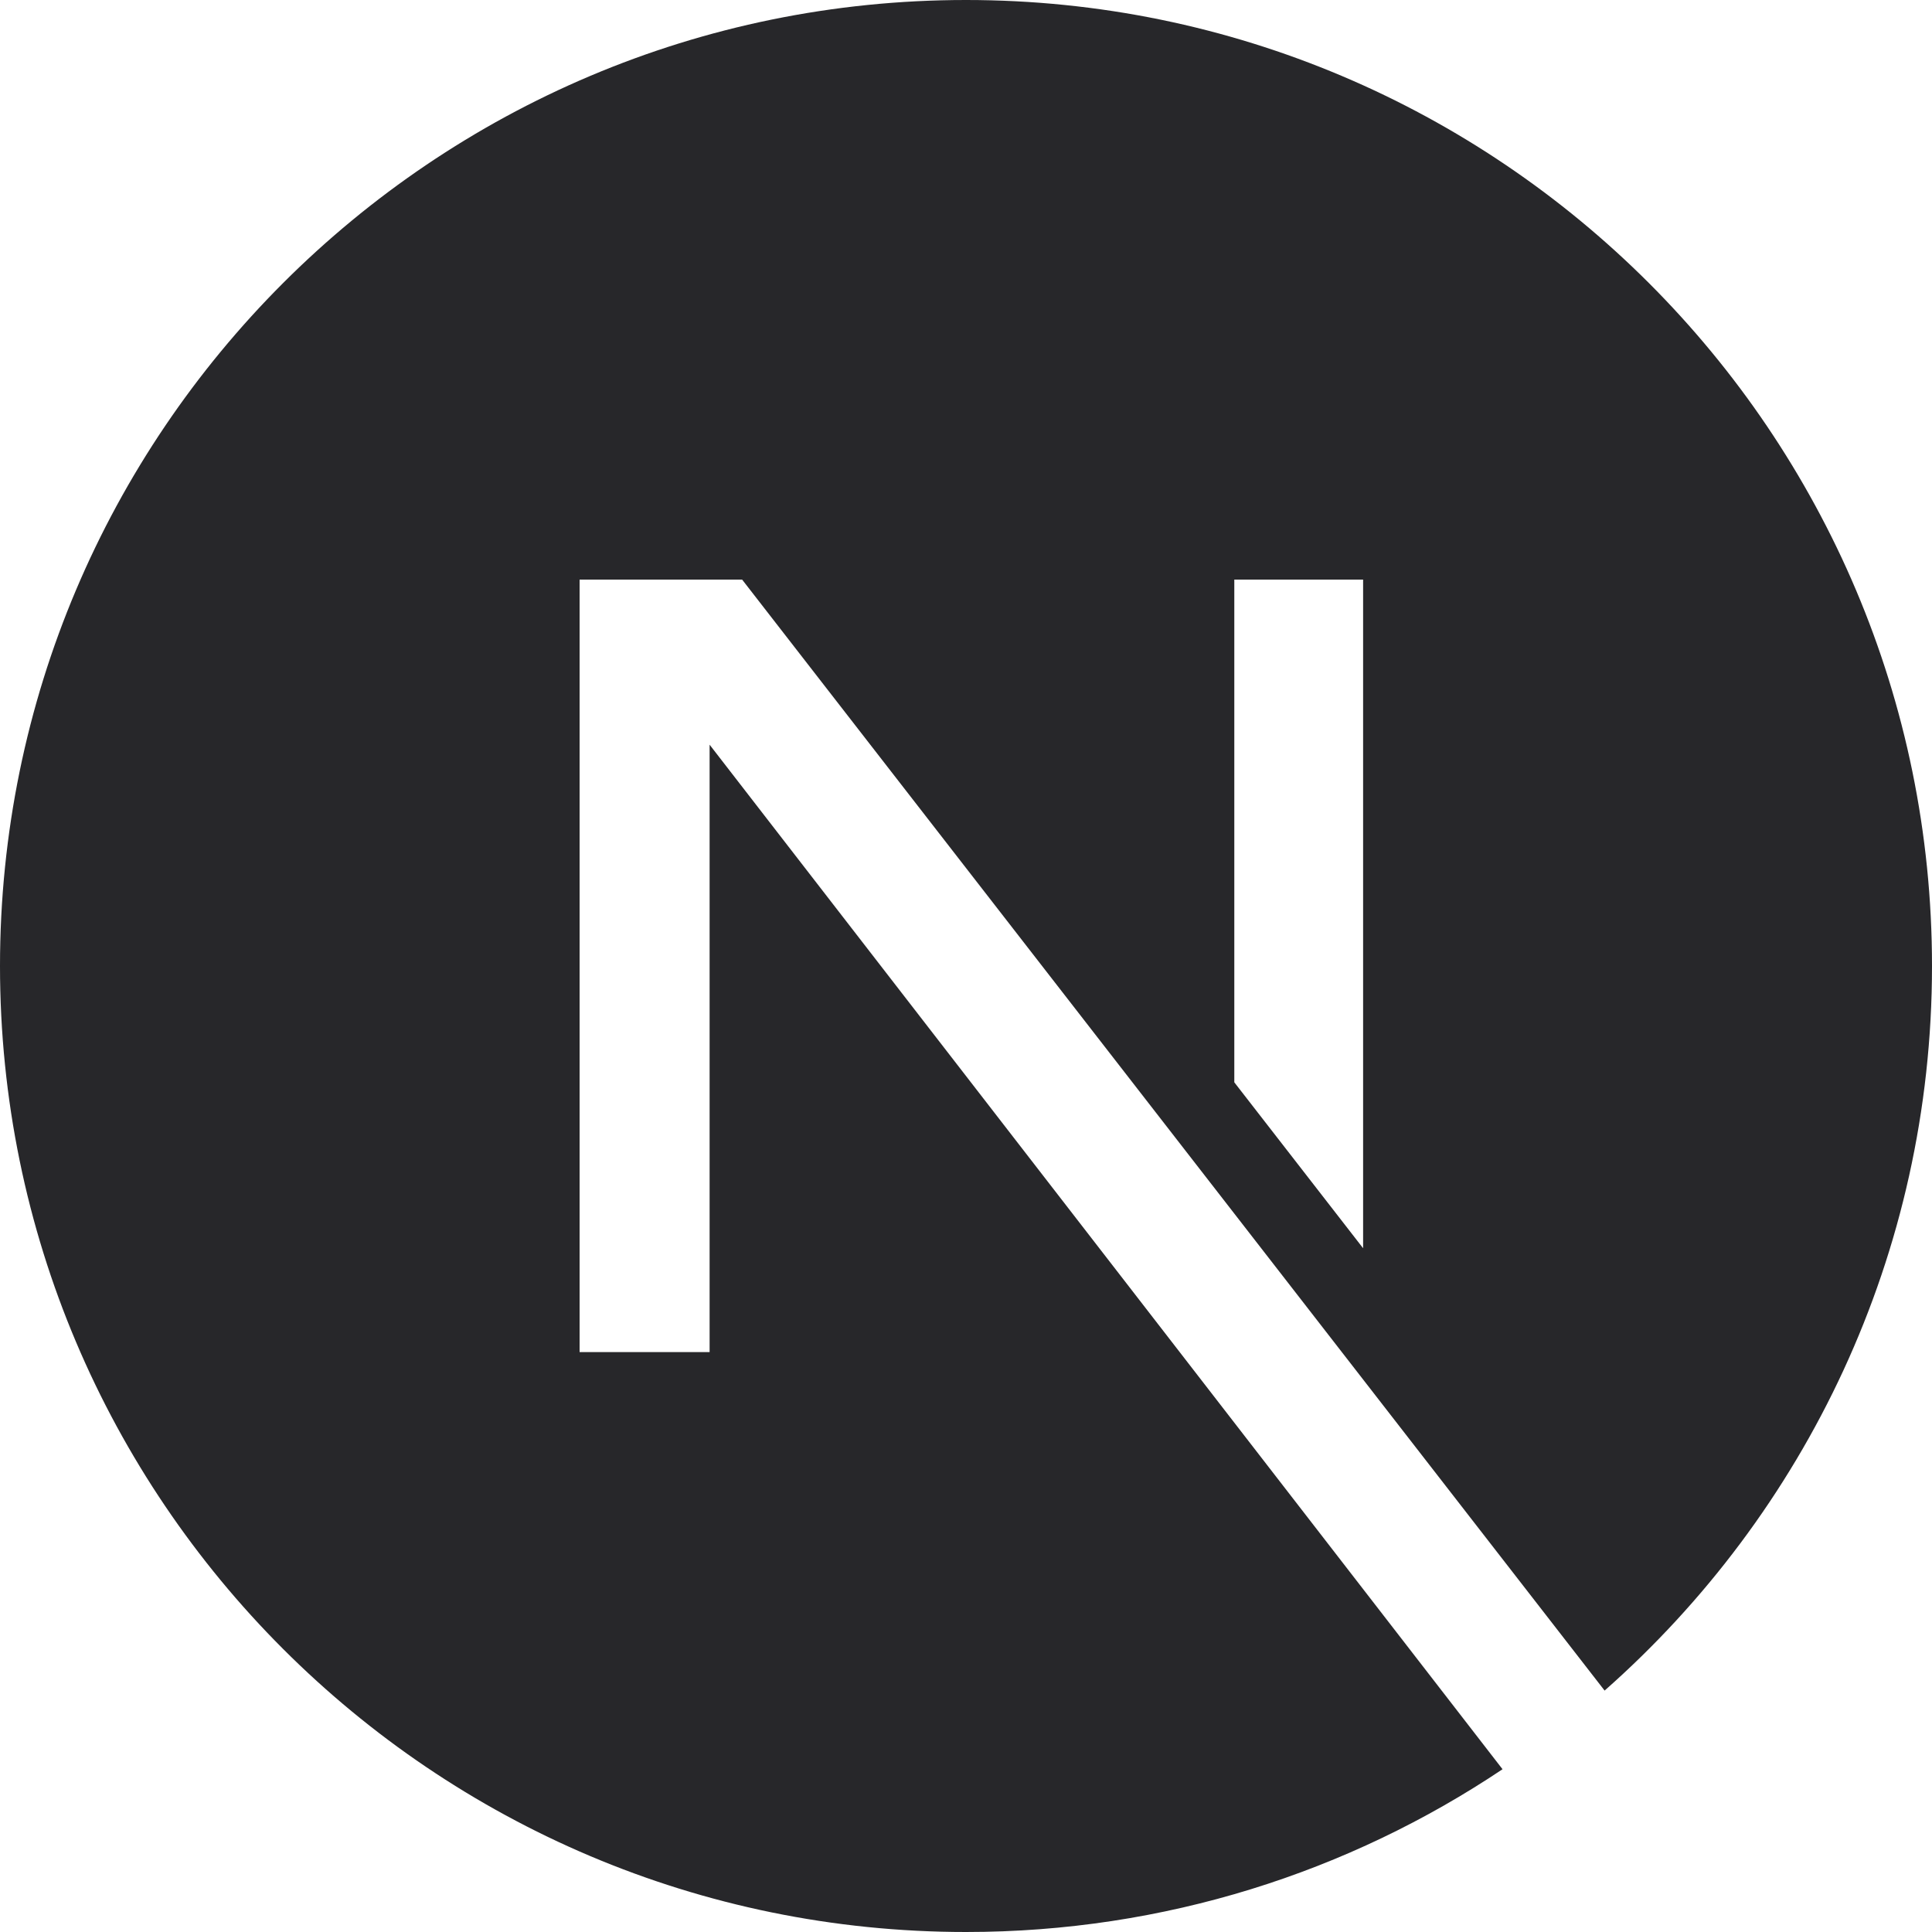
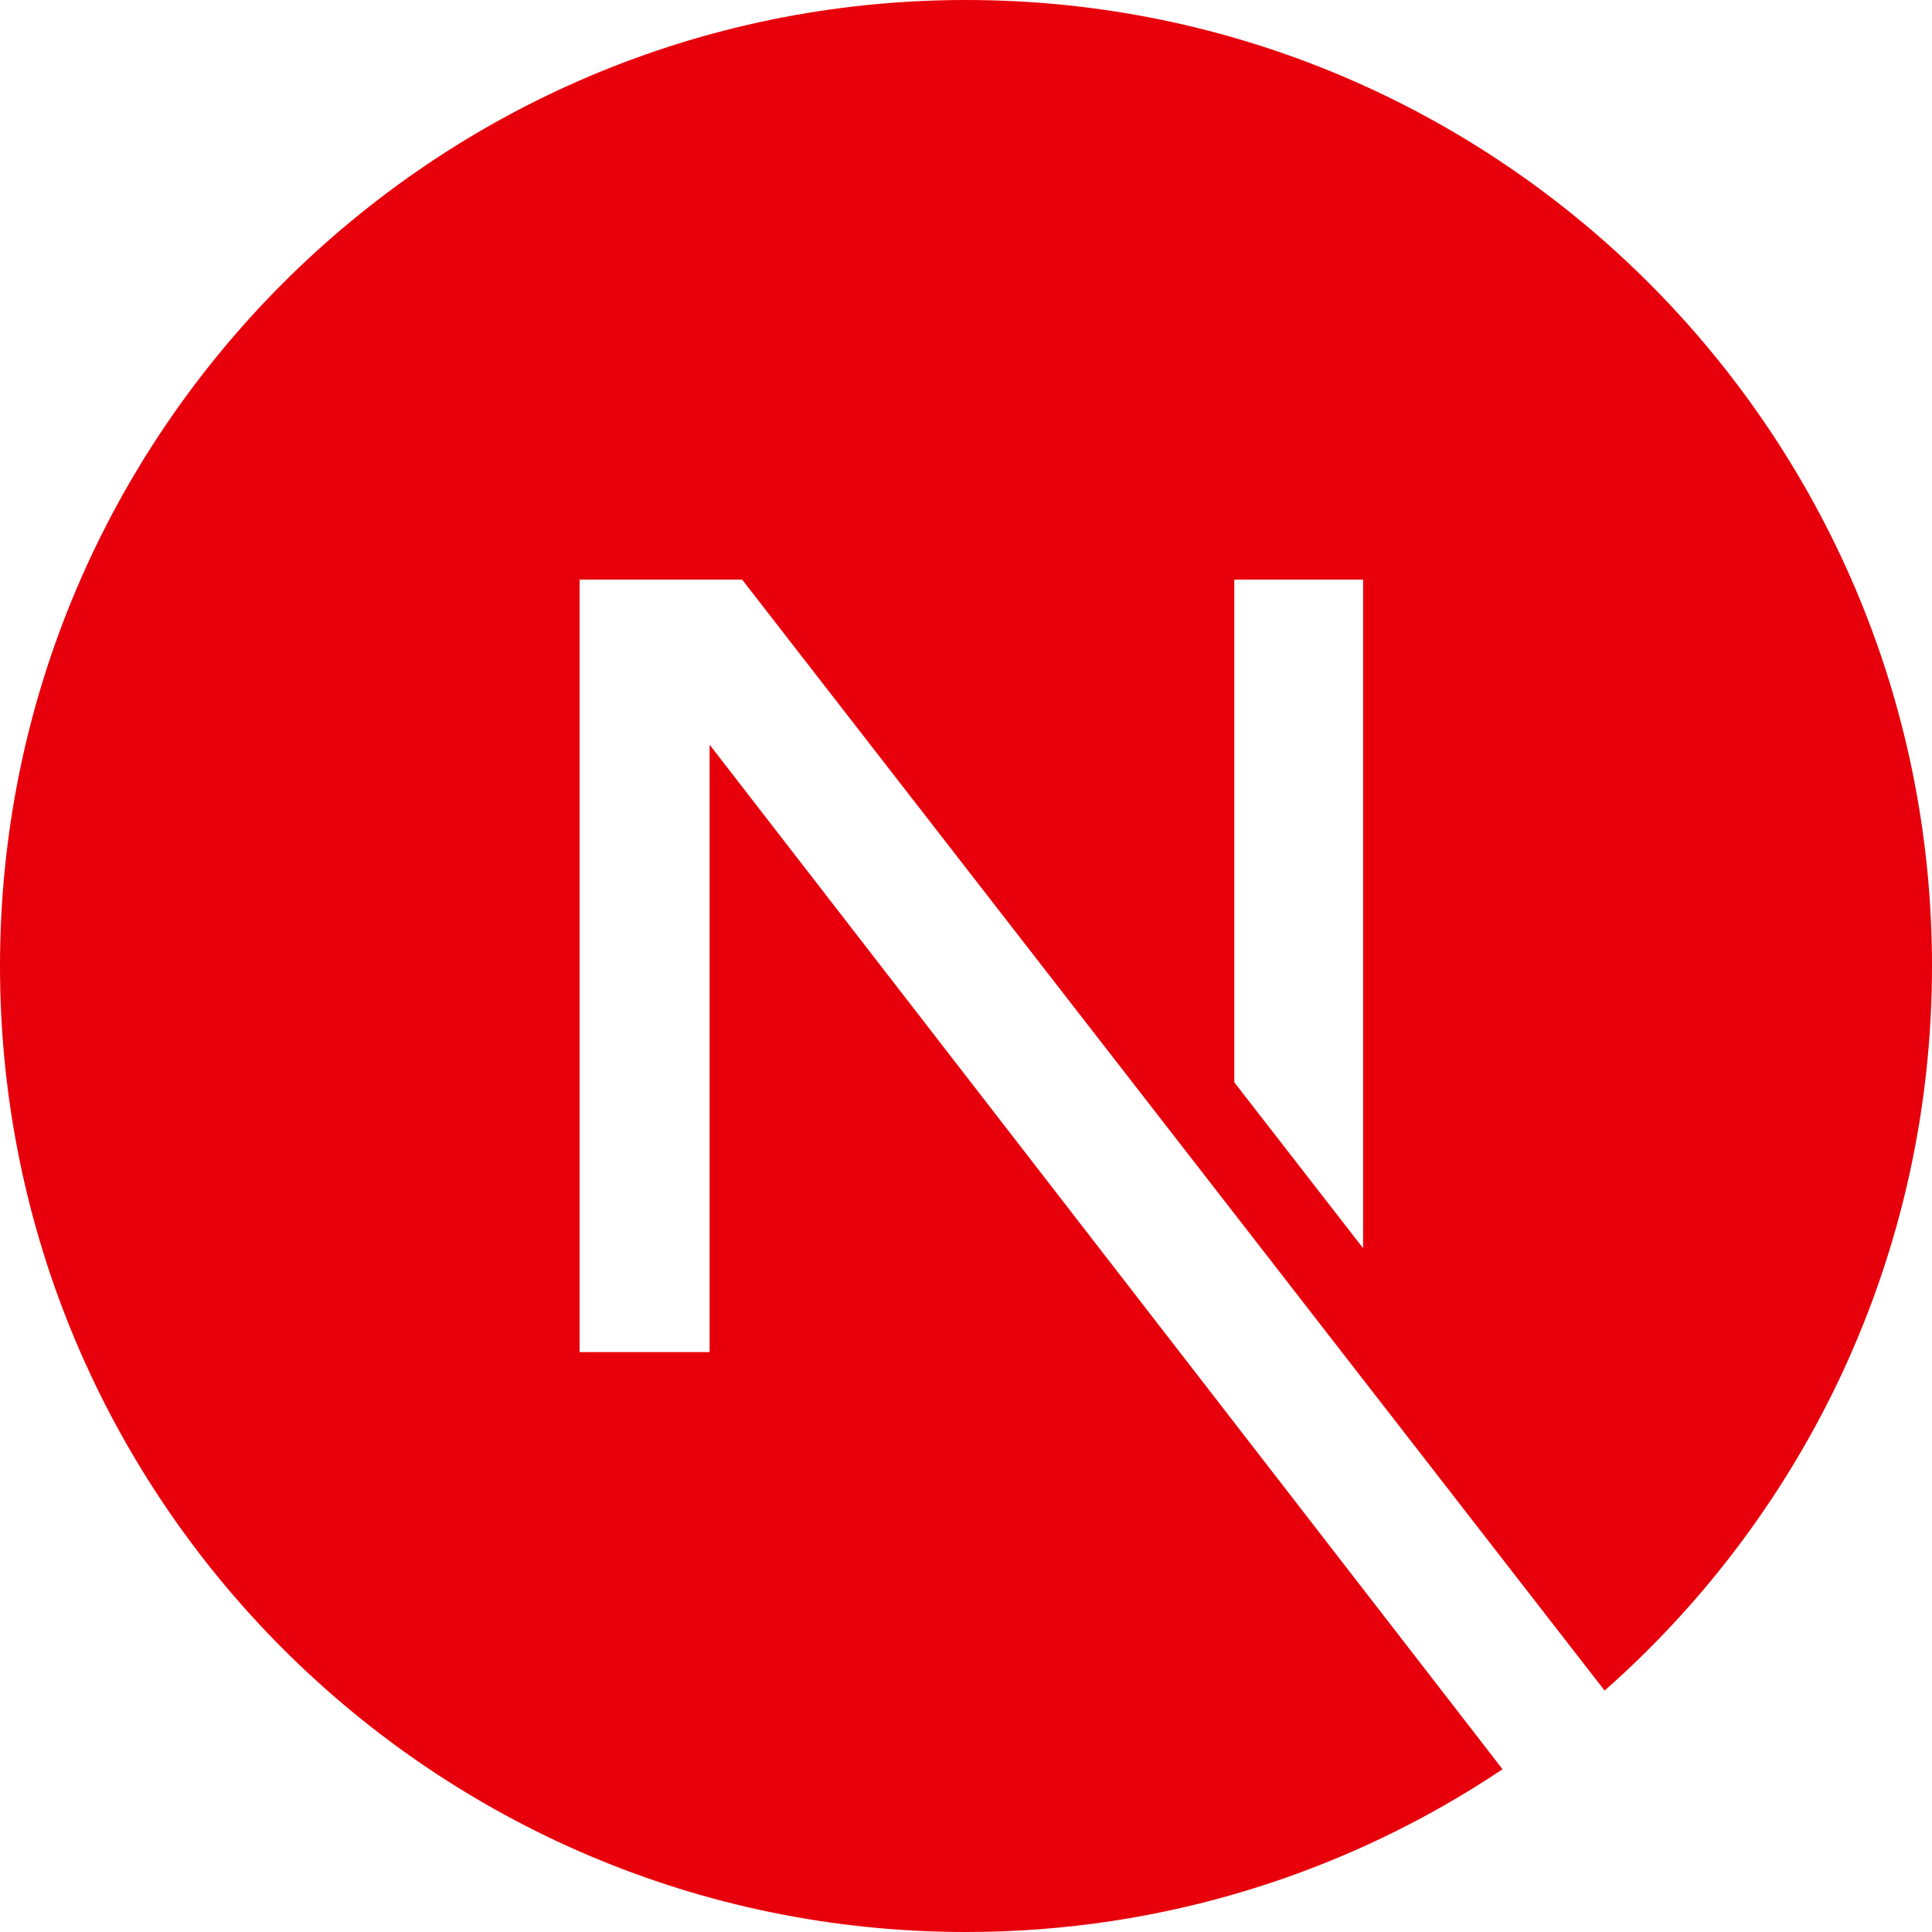
<svg xmlns="http://www.w3.org/2000/svg" role="img" viewBox="0 0 24 24" version="1.1" id="svg6">
  <defs id="defs10" />
-   <path d="M18.665 21.978C16.758 23.255 14.465 24 12 24 5.377 24 0 18.623 0 12S5.377 0 12 0s12 5.377 12 12c0 3.583-1.574 6.801-4.067 9.001L9.219 7.2H7.2v9.596h1.615V9.251l9.85 12.727Zm-3.332-8.533 1.6 2.061V7.2h-1.6v6.245Z" id="path4" style="fill:#27272a;fill-opacity:1" />
+   <path d="M18.665 21.978C16.758 23.255 14.465 24 12 24 5.377 24 0 18.623 0 12S5.377 0 12 0s12 5.377 12 12c0 3.583-1.574 6.801-4.067 9.001L9.219 7.2H7.2v9.596h1.615V9.251l9.85 12.727Zm-3.332-8.533 1.6 2.061V7.2h-1.6v6.245Z" id="path4" style="fill:#e7000b;fill-opacity:1" />
</svg>
